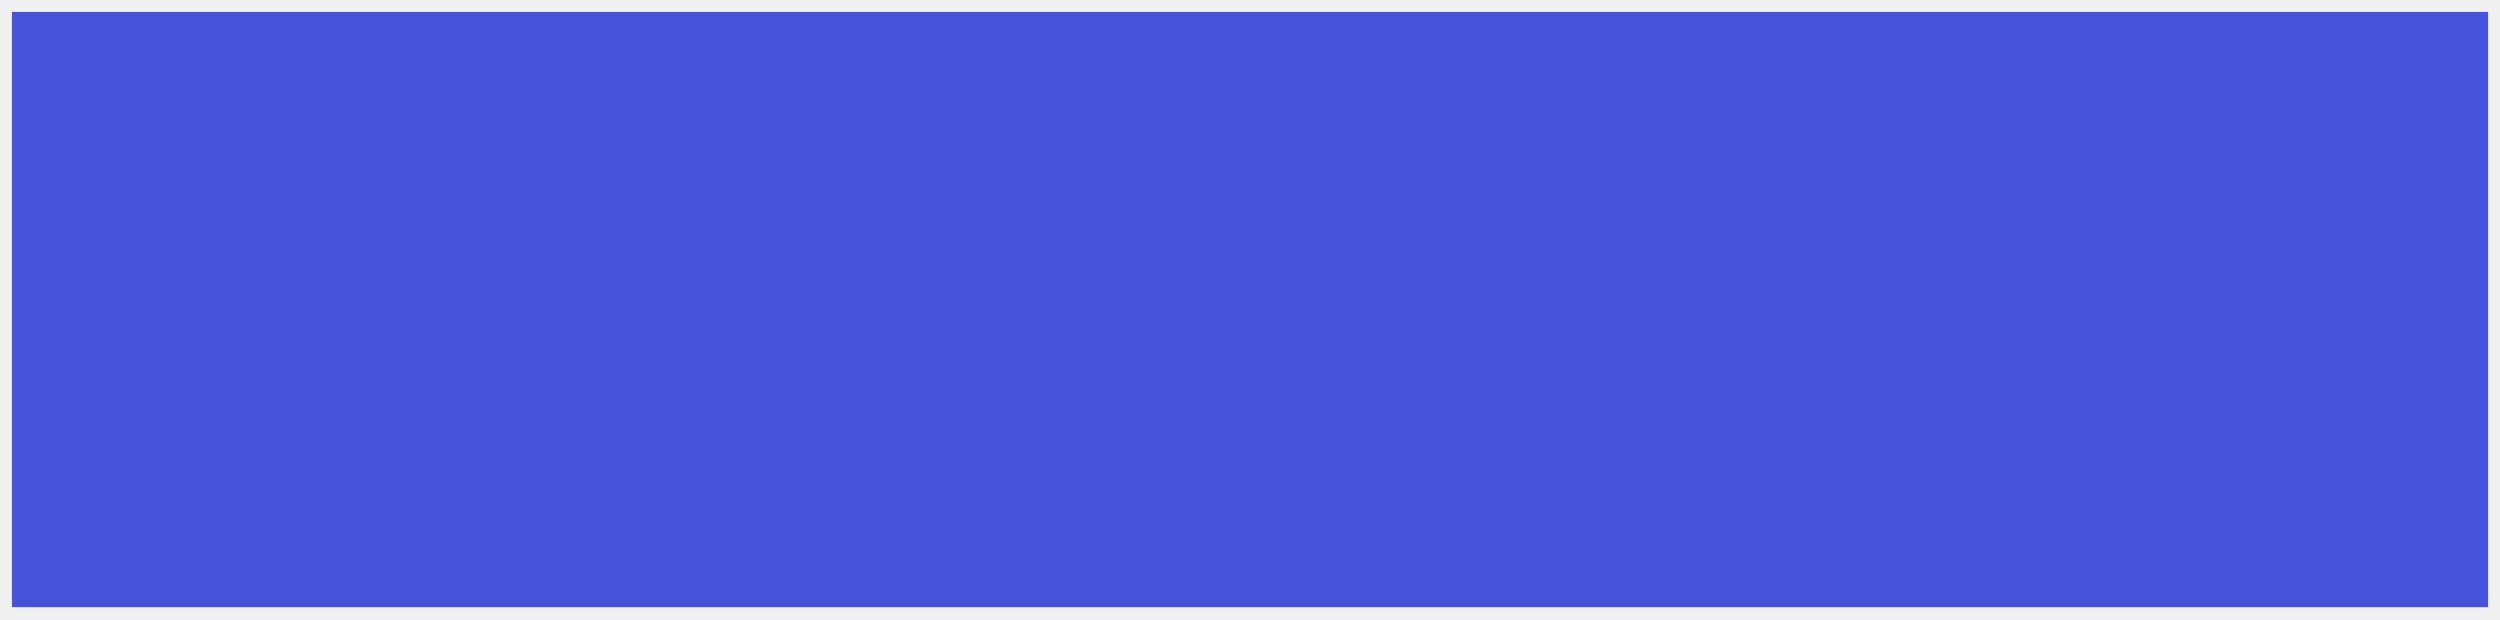
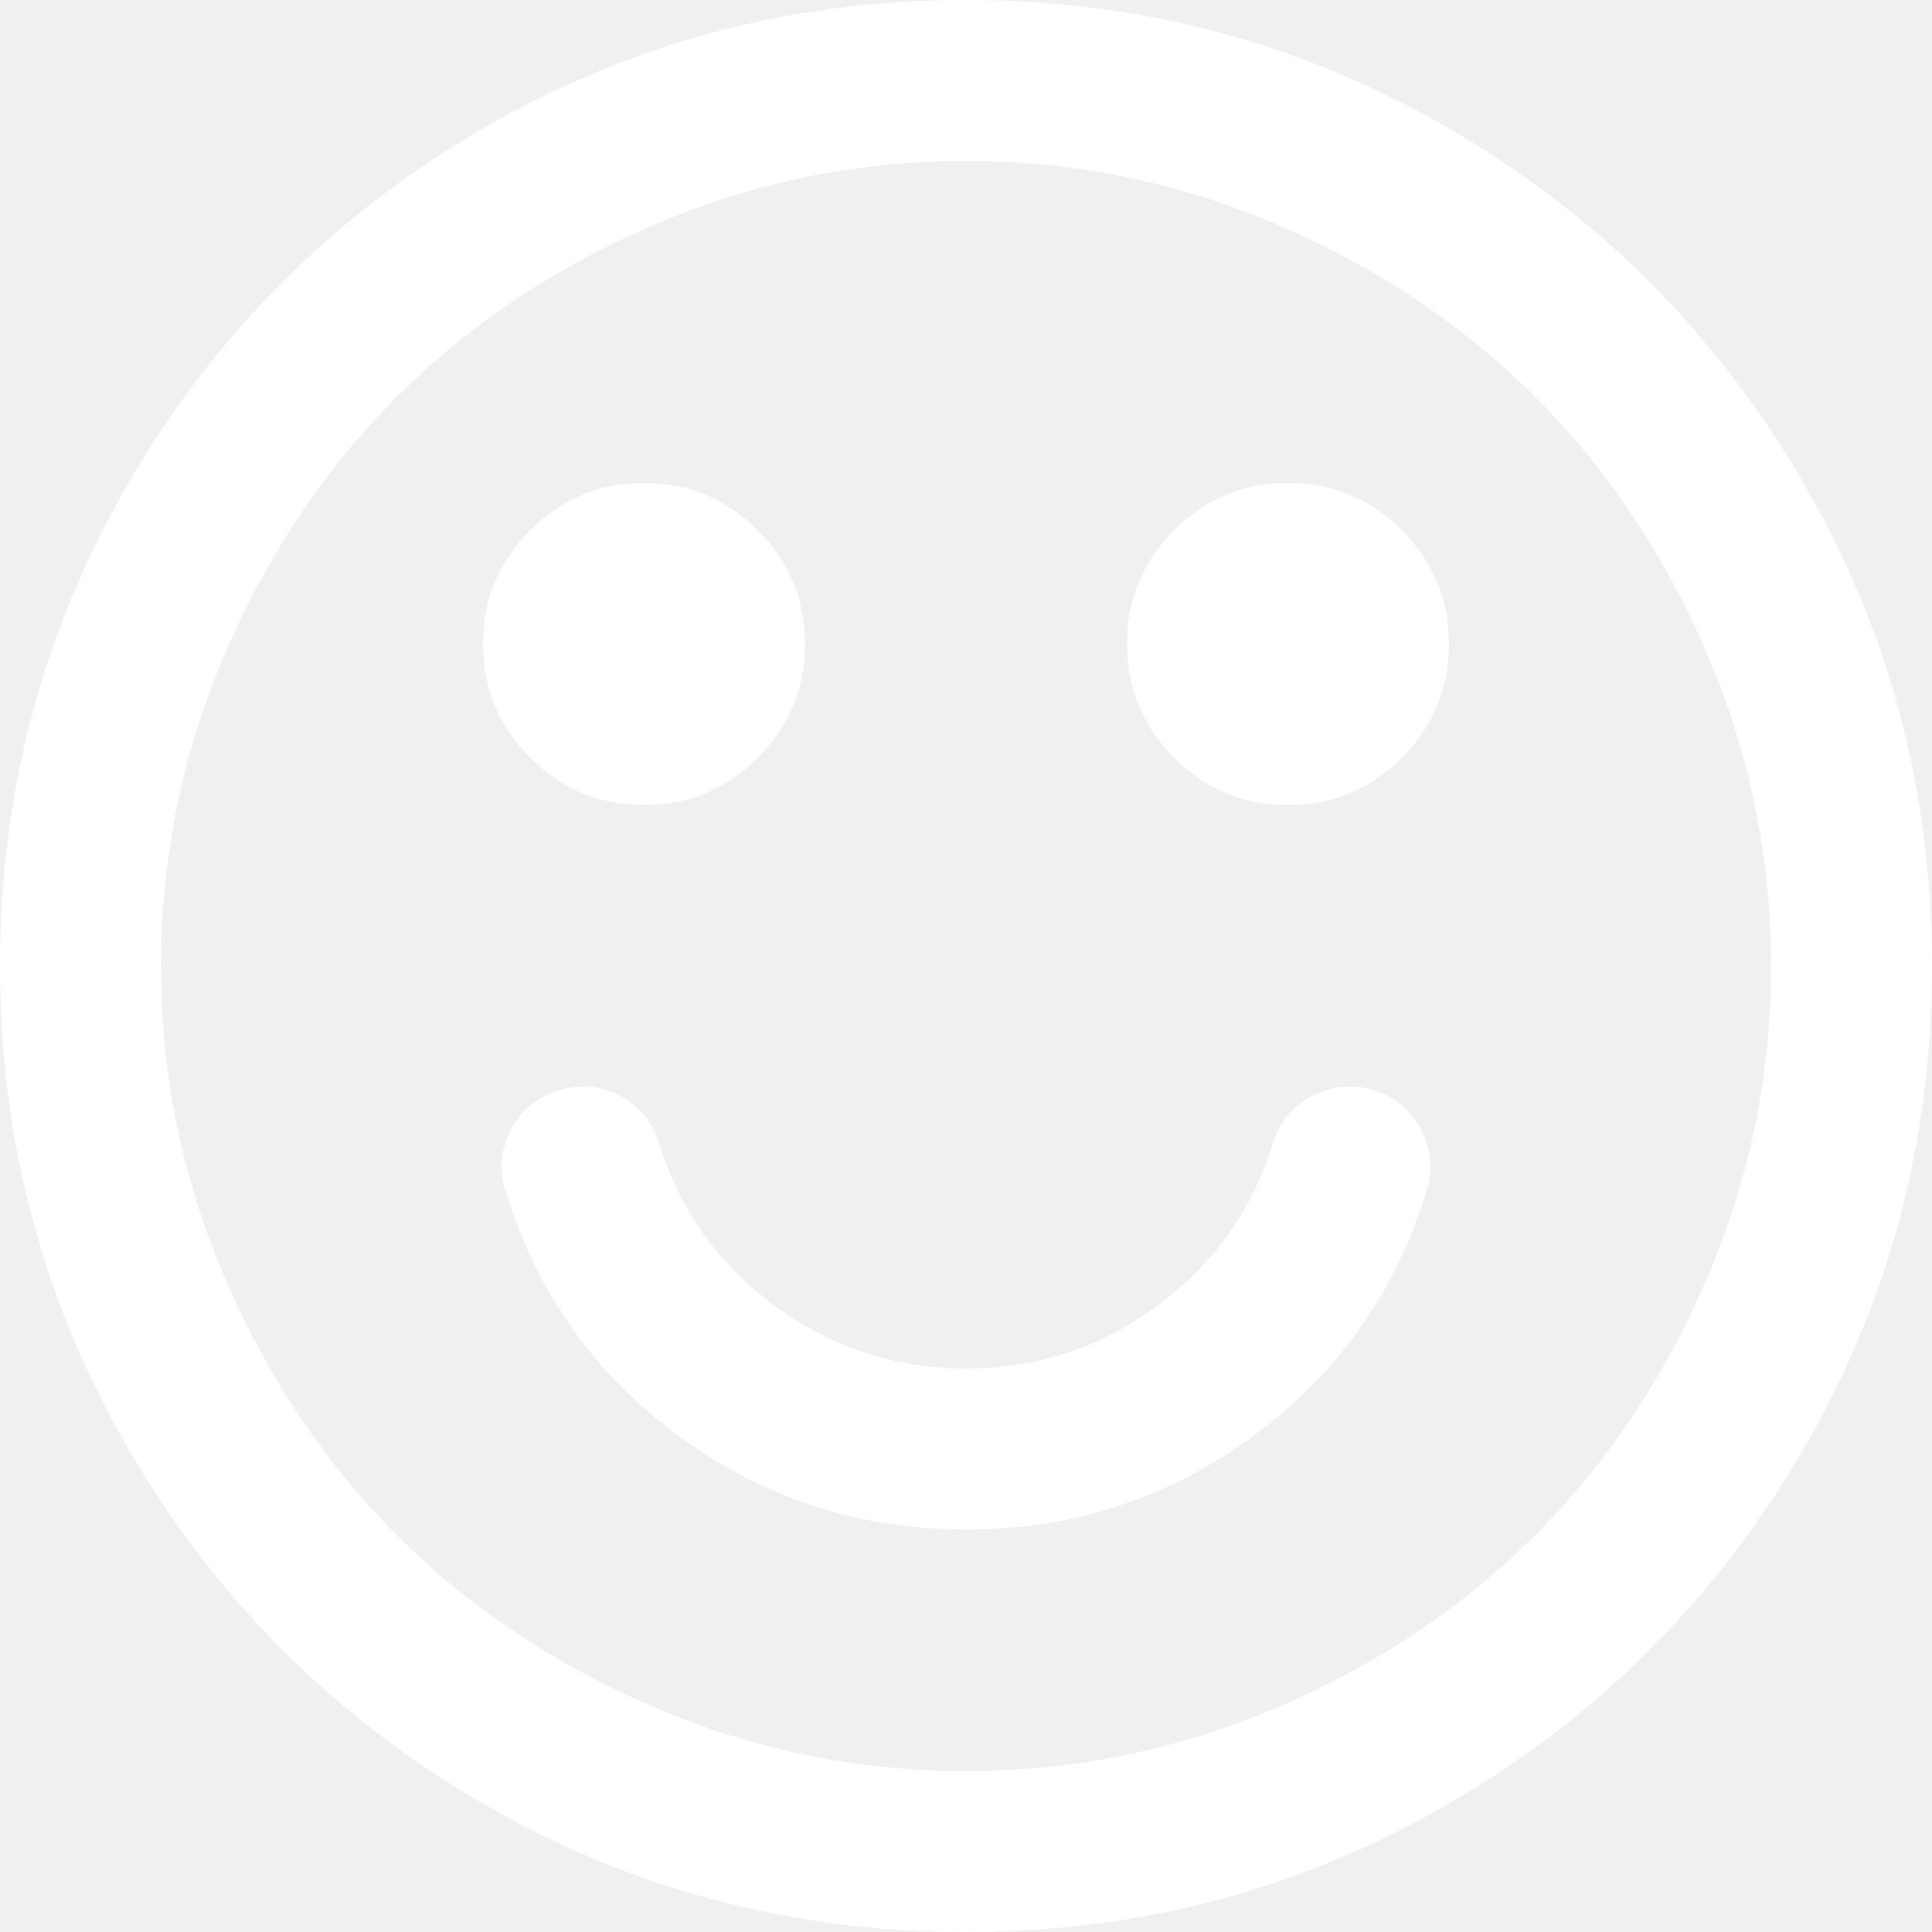
- <svg xmlns="http://www.w3.org/2000/svg" version="1.1" width="210px" height="52px">
-   <g transform="matrix(1 0 0 1 0 -100 )">
-     <path d="M 1 101  L 209 101  L 209 151  L 1 151  L 1 101  Z " fill-rule="nonzero" fill="#4652da" stroke="none" />
+ <svg xmlns="http://www.w3.org/2000/svg" version="1.1" width="24px" height="24px">
+   <g transform="matrix(1 0 0 1 -1752 -113 )">
+     <path d="M 17.656 14.039  C 17.781 14.284  17.802 14.536  17.719 14.797  C 17.333 16.057  16.615 17.073  15.562 17.844  C 14.51 18.615  13.323 19  12 19  C 10.677 19  9.49 18.615  8.438 17.844  C 7.385 17.073  6.667 16.057  6.281 14.797  C 6.198 14.536  6.219 14.284  6.344 14.039  C 6.469 13.794  6.667 13.63  6.938 13.547  C 7.198 13.464  7.451 13.484  7.695 13.609  C 7.94 13.734  8.104 13.932  8.188 14.203  C 8.448 15.036  8.93 15.711  9.633 16.227  C 10.336 16.742  11.125 17  12 17  C 12.875 17  13.664 16.742  14.367 16.227  C 15.07 15.711  15.552 15.036  15.812 14.203  C 15.896 13.932  16.062 13.734  16.312 13.609  C 16.562 13.484  16.818 13.464  17.078 13.547  C 17.339 13.63  17.531 13.794  17.656 14.039  Z M 9.414 6.586  C 9.805 6.977  10 7.448  10 8  C 10 8.552  9.805 9.023  9.414 9.414  C 9.023 9.805  8.552 10  8 10  C 7.448 10  6.977 9.805  6.586 9.414  C 6.195 9.023  6 8.552  6 8  C 6 7.448  6.195 6.977  6.586 6.586  C 6.977 6.195  7.448 6  8 6  C 8.552 6  9.023 6.195  9.414 6.586  Z M 17.414 6.586  C 17.805 6.977  18 7.448  18 8  C 18 8.552  17.805 9.023  17.414 9.414  C 17.023 9.805  16.552 10  16 10  C 15.448 10  14.977 9.805  14.586 9.414  C 14.195 9.023  14 8.552  14 8  C 14 7.448  14.195 6.977  14.586 6.586  C 14.977 6.195  15.448 6  16 6  C 16.552 6  17.023 6.195  17.414 6.586  Z M 21.203 15.883  C 21.734 14.648  22 13.354  22 12  C 22 10.646  21.734 9.352  21.203 8.117  C 20.672 6.883  19.961 5.82  19.07 4.93  C 18.18 4.039  17.117 3.328  15.883 2.797  C 14.648 2.266  13.354 2  12 2  C 10.646 2  9.352 2.266  8.117 2.797  C 6.883 3.328  5.82 4.039  4.93 4.93  C 4.039 5.82  3.328 6.883  2.797 8.117  C 2.266 9.352  2 10.646  2 12  C 2 13.354  2.266 14.648  2.797 15.883  C 3.328 17.117  4.039 18.18  4.93 19.07  C 5.82 19.961  6.883 20.672  8.117 21.203  C 9.352 21.734  10.646 22  12 22  C 13.354 22  14.648 21.734  15.883 21.203  C 17.117 20.672  18.18 19.961  19.07 19.07  C 19.961 18.18  20.672 17.117  21.203 15.883  Z M 22.391 5.977  C 23.464 7.815  24 9.823  24 12  C 24 14.177  23.464 16.185  22.391 18.023  C 21.318 19.862  19.862 21.318  18.023 22.391  C 16.185 23.464  14.177 24  12 24  C 9.823 24  7.815 23.464  5.977 22.391  C 4.138 21.318  2.682 19.862  1.609 18.023  C 0.536 16.185  0 14.177  0 12  C 0 9.823  0.536 7.815  1.609 5.977  C 2.682 4.138  4.138 2.682  5.977 1.609  C 7.815 0.536  9.823 0  12 0  C 14.177 0  16.185 0.536  18.023 1.609  C 19.862 2.682  21.318 4.138  22.391 5.977  Z " fill-rule="nonzero" fill="#ffffff" stroke="none" transform="matrix(1 0 0 1 1752 113 )" />
  </g>
</svg>
